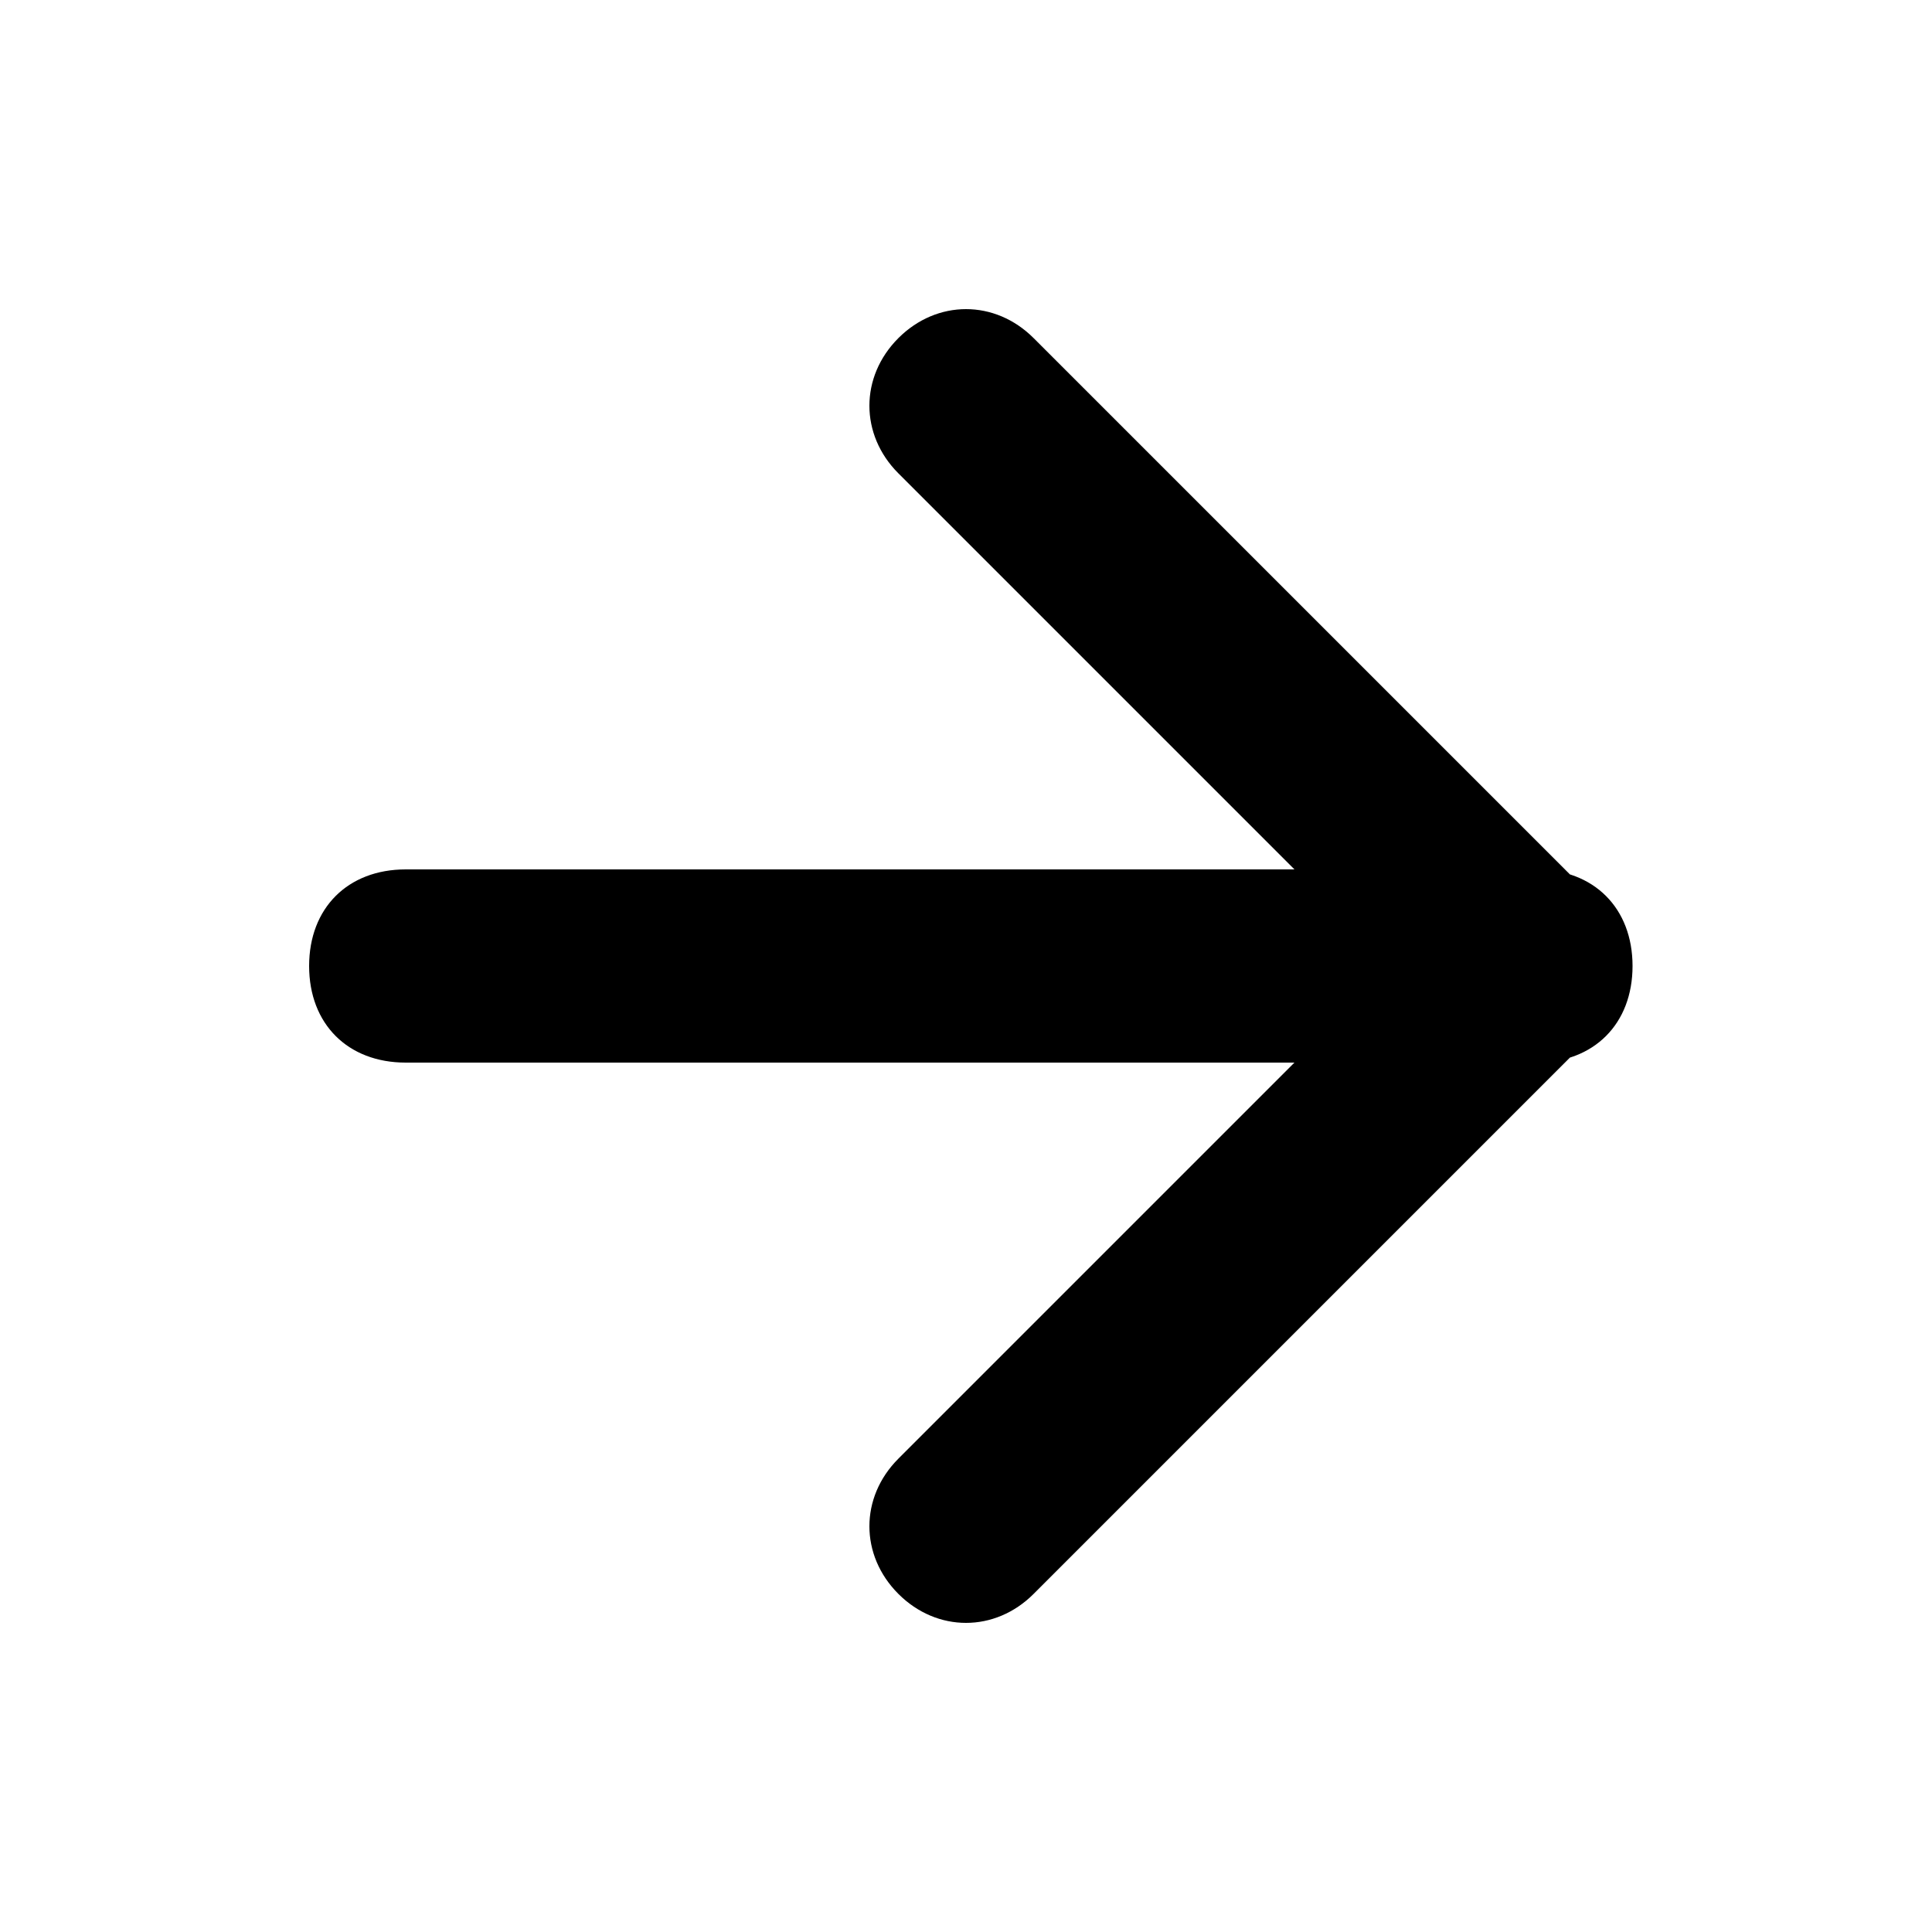
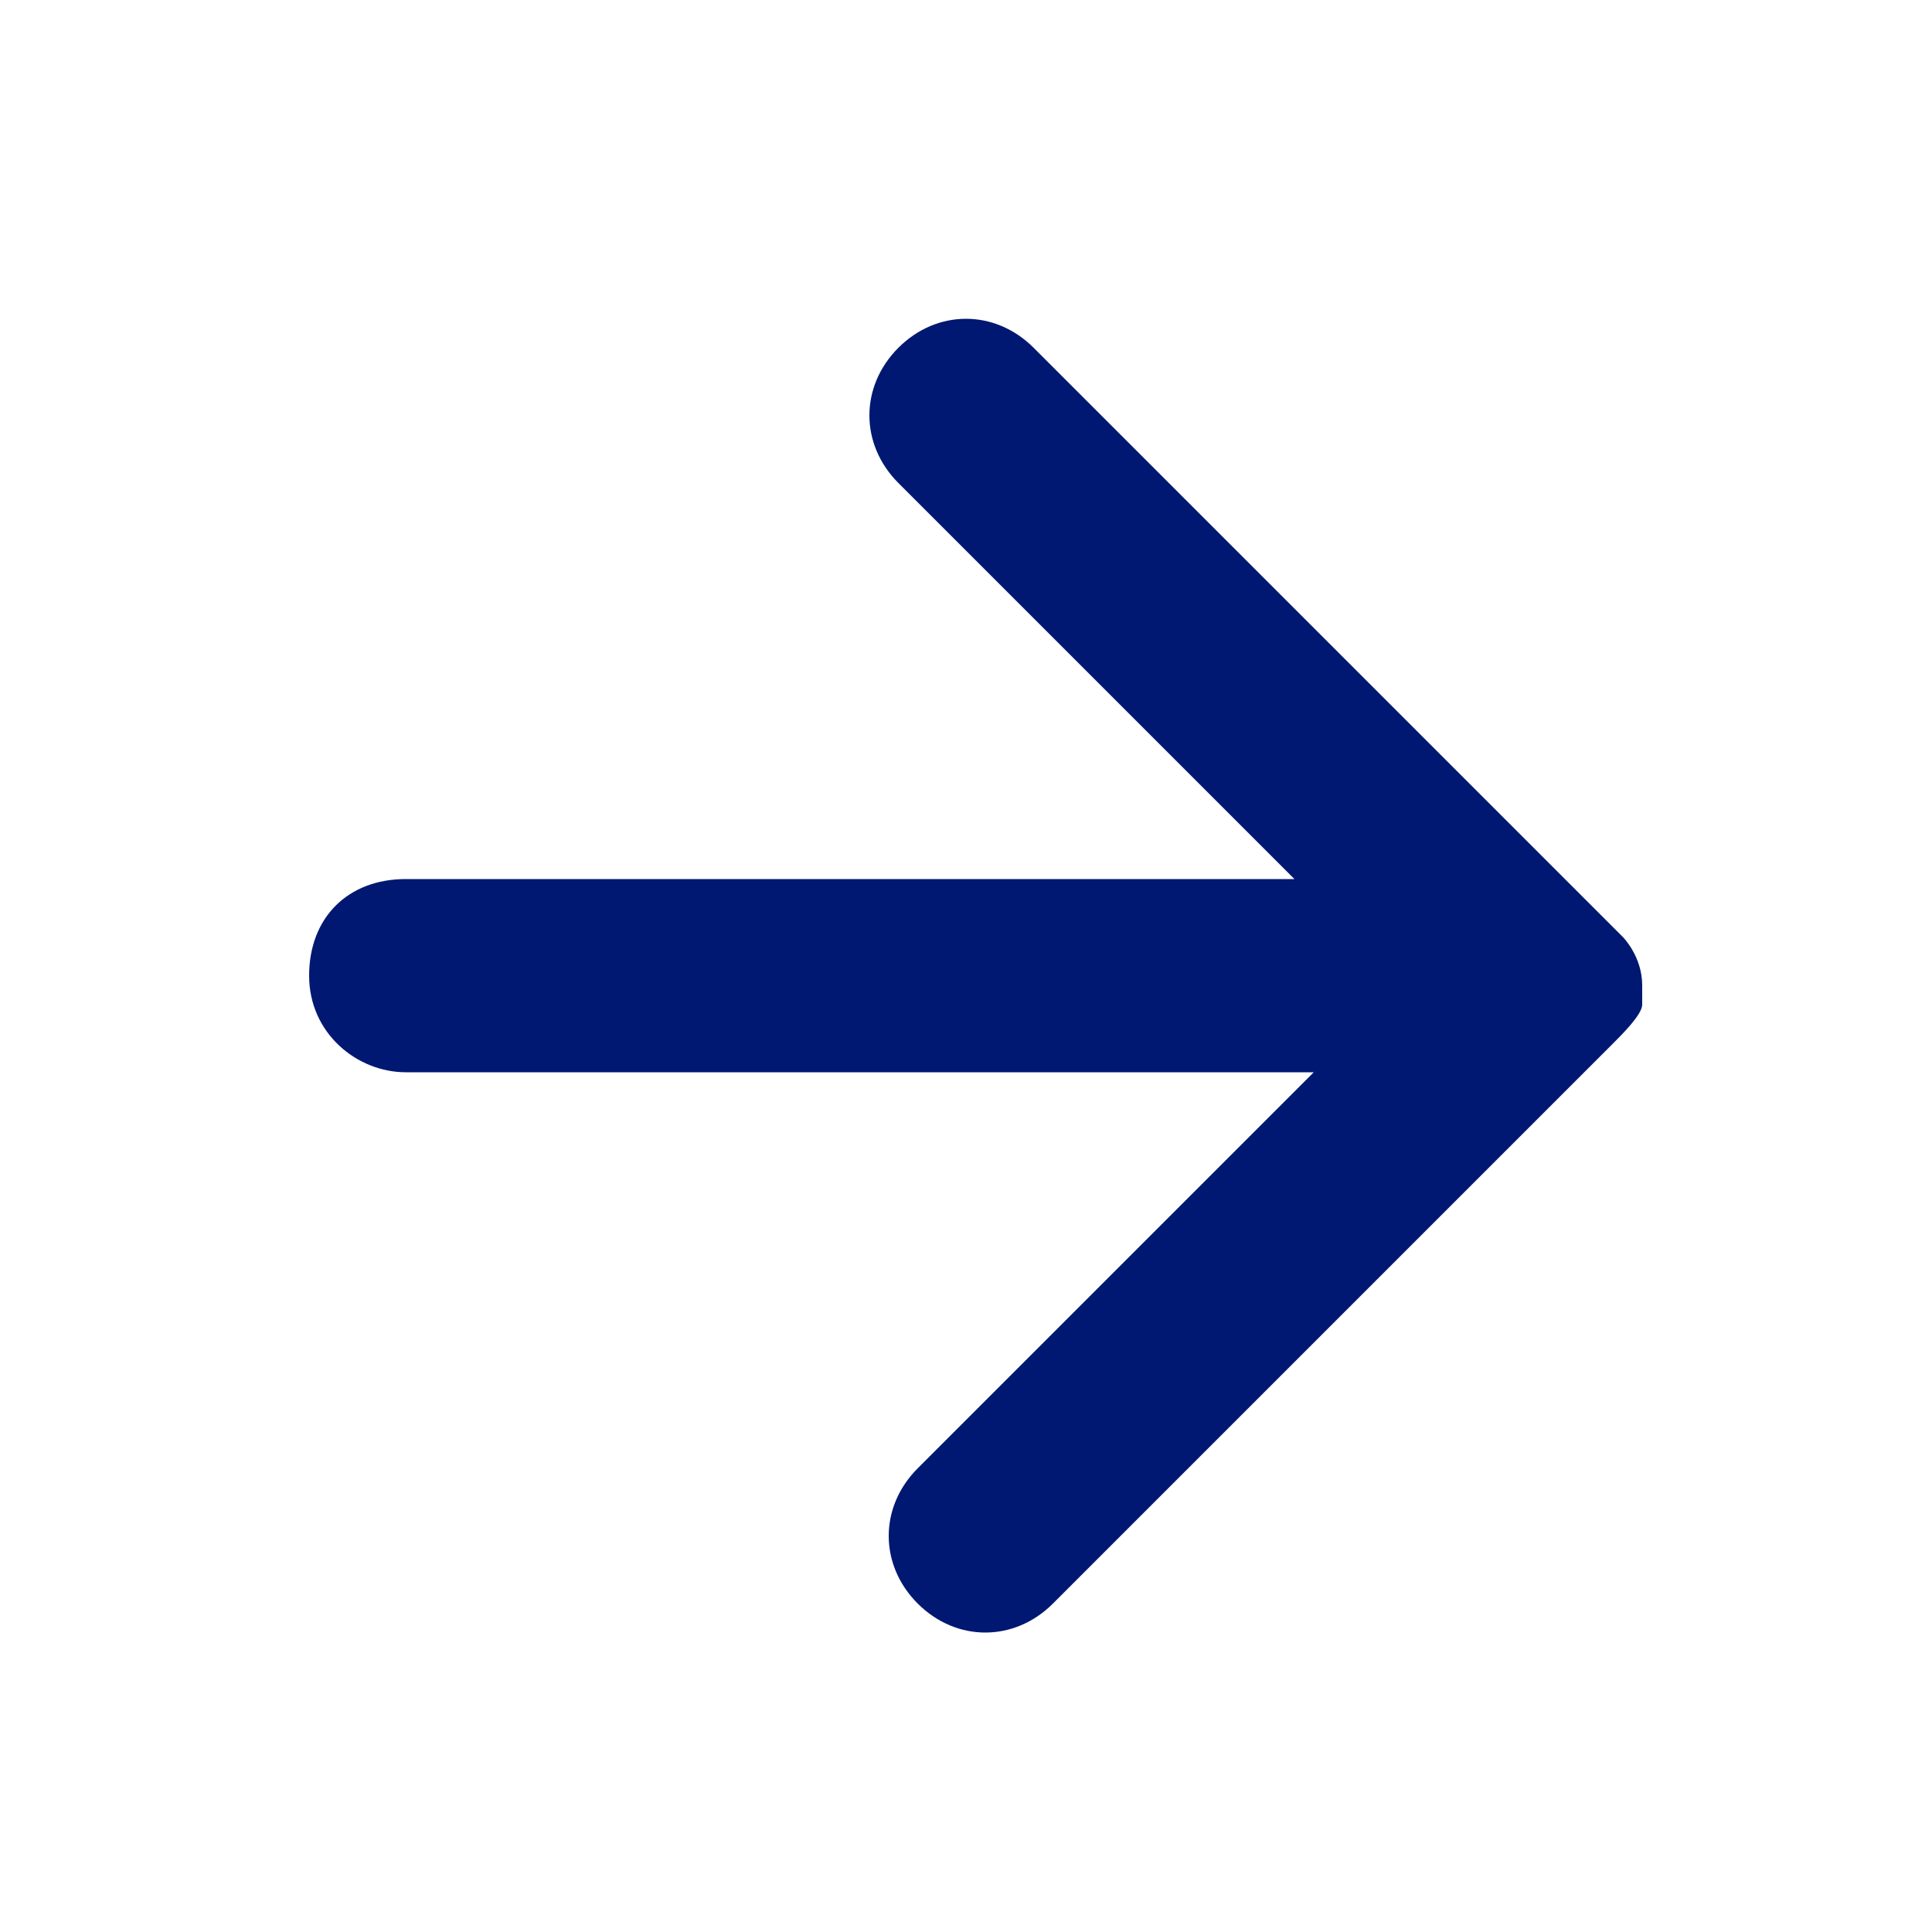
- <svg xmlns="http://www.w3.org/2000/svg" id="_レイヤー_1" version="1.1" viewBox="0 0 20 20">
-   <path d="M4.2,11h11.7c.6,0,1-.4,1-1s-.4-1-1-1H4.2c-.6,0-1,.4-1,1s.4,1,1,1ZM16.5,9.3l-5.8-5.8c-.4-.4-1-.4-1.4,0s-.4,1,0,1.4l5.8,5.8c.4.4,1,.4,1.4,0s.4-1,0-1.4ZM15.1,9.3l-5.8,5.8c-.4.4-.4,1,0,1.4s1,.4,1.4,0l5.8-5.8c.4-.4.4-1,0-1.4s-1-.4-1.4,0Z" />
+ <svg xmlns="http://www.w3.org/2000/svg" id="arrow" version="1.1" viewBox="0 0 20 20">
+   <defs>
+     <style>
+       .st0 {
+         fill: #001871;
+       }
+     </style>
+   </defs>
+   <path class="st0" d="M17,10.1c0,.1,0,.2,0,.3s-.2.3-.3.4l-5.8,5.8c-.4.4-1,.4-1.4,0s-.4-1,0-1.4l4.1-4.1H4.2c-.5,0-1-.4-1-1s.4-1,1-1h9.2s-4.1-4.1-4.1-4.1c-.4-.4-.4-1,0-1.4s1-.4,1.4,0l5.8,5.8.3.3c0,0,.2.2.2.5Z" />
</svg>
